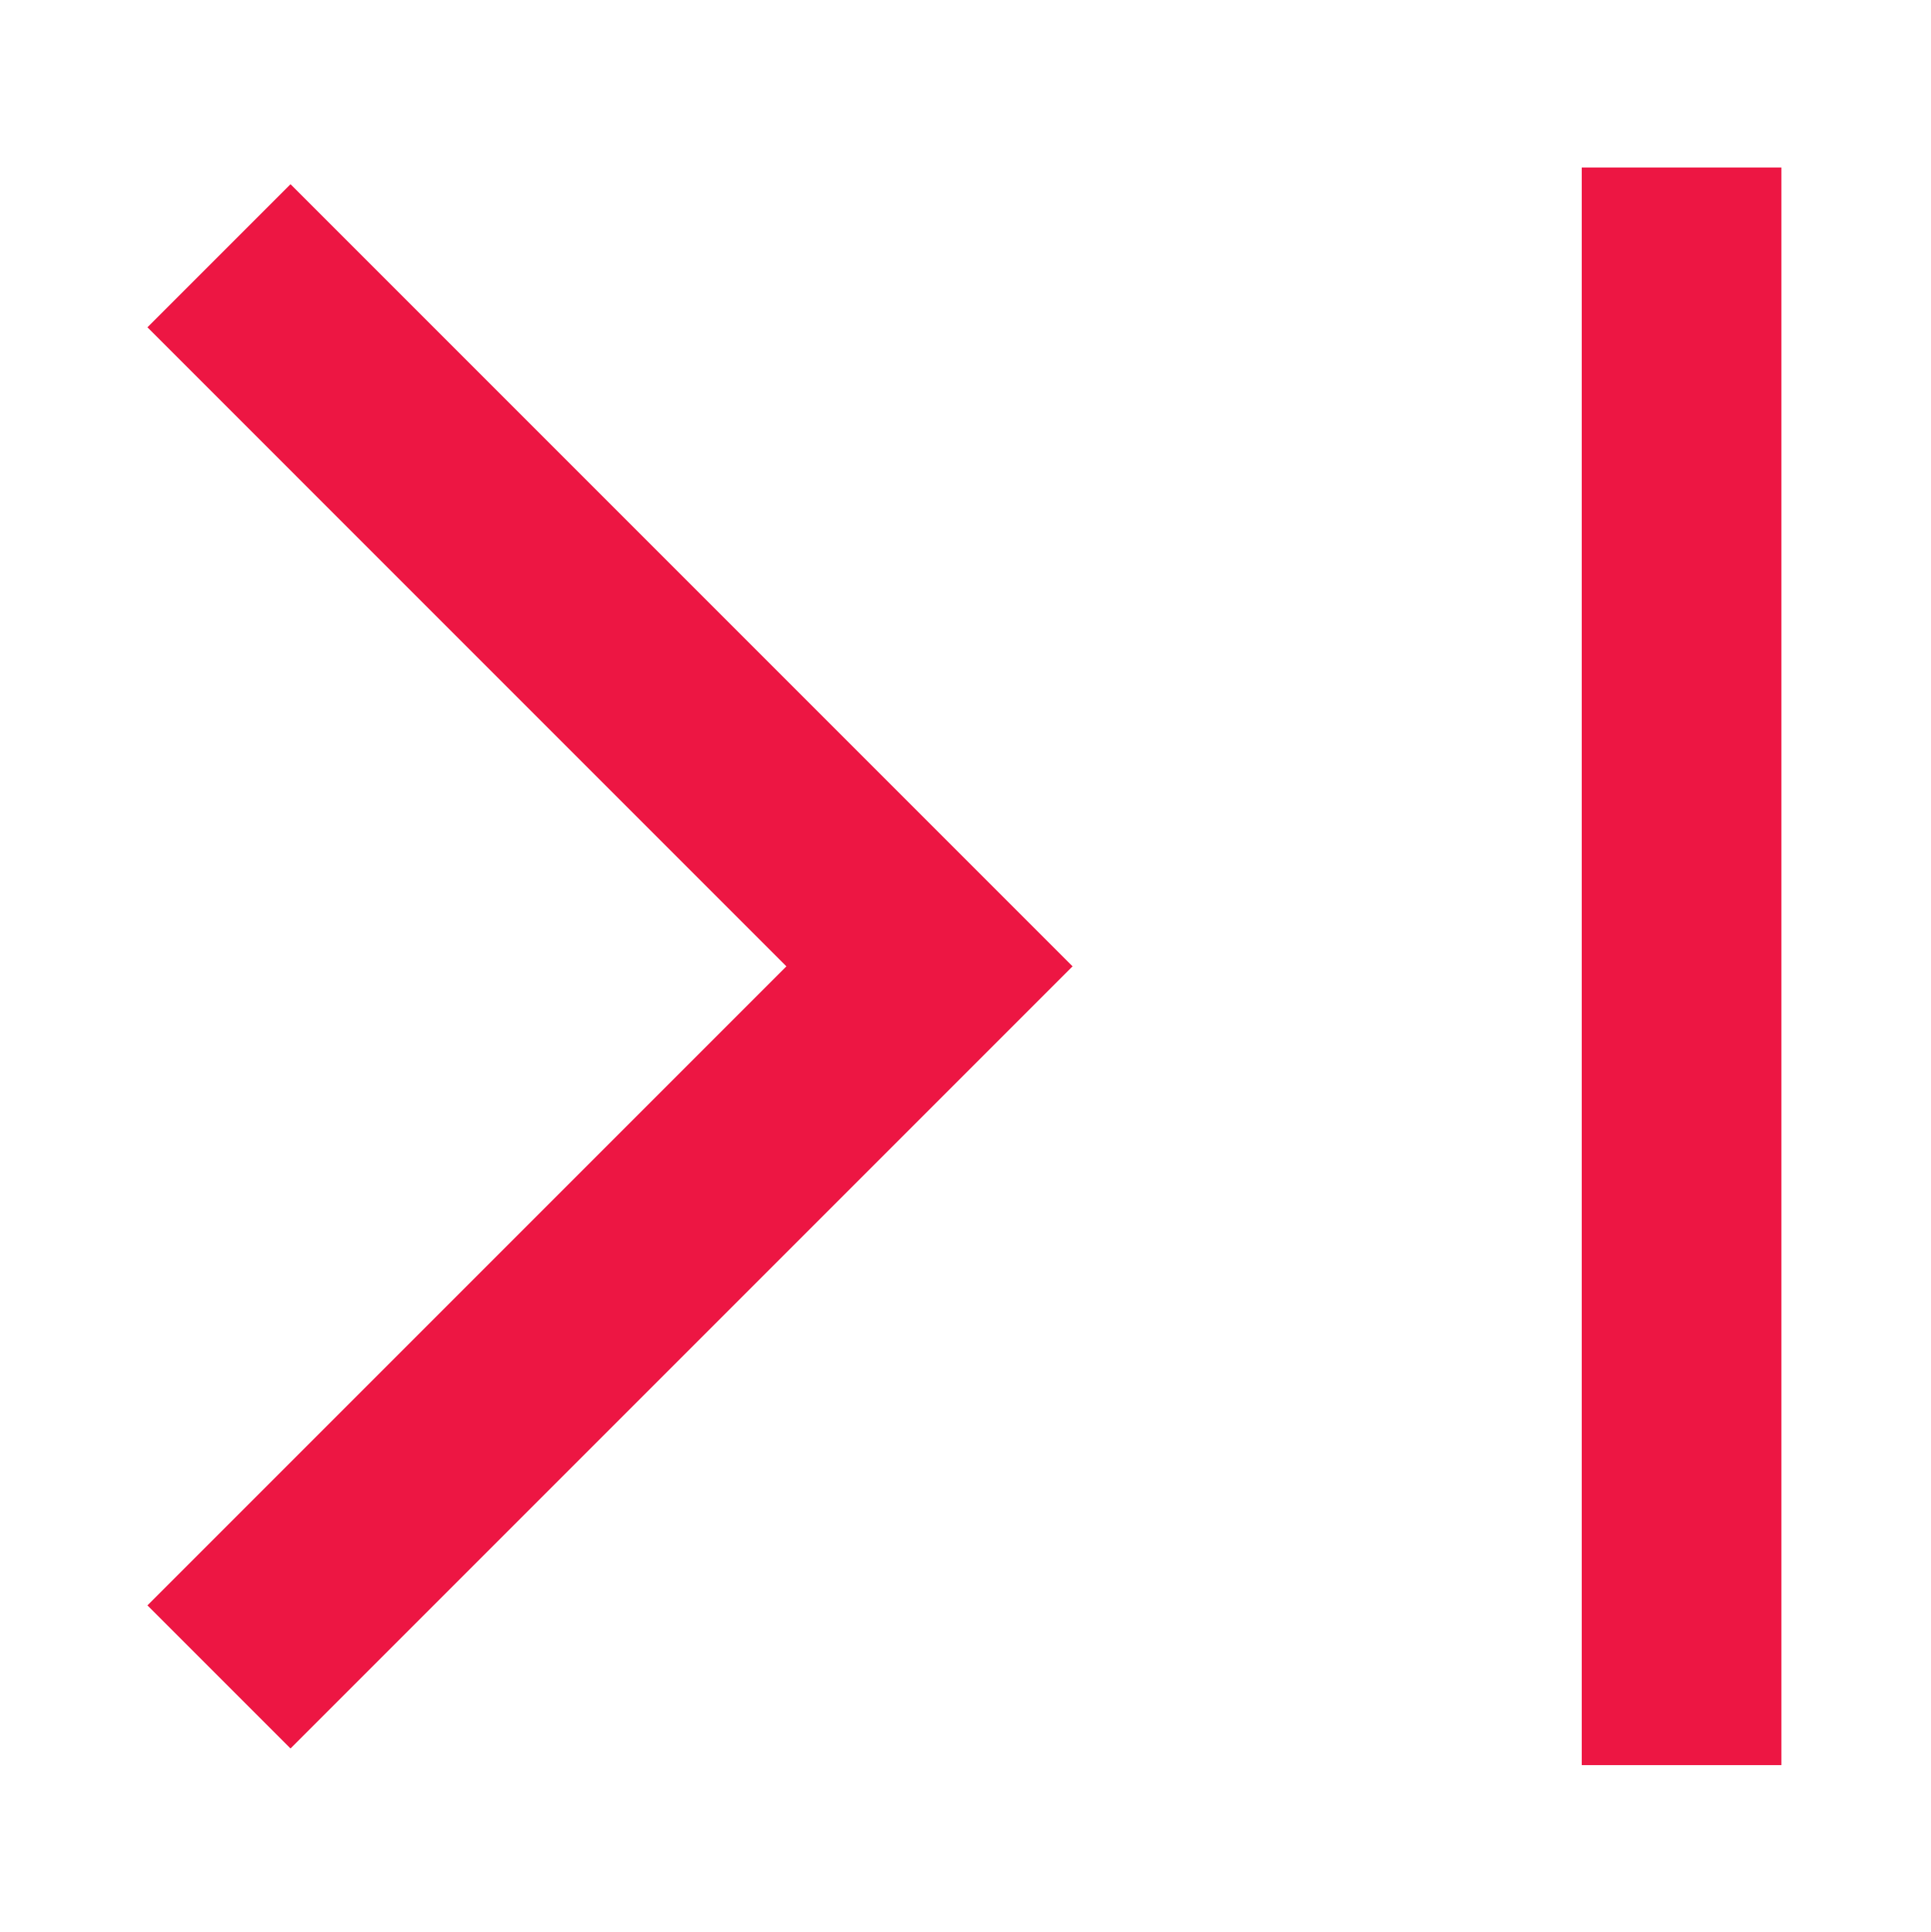
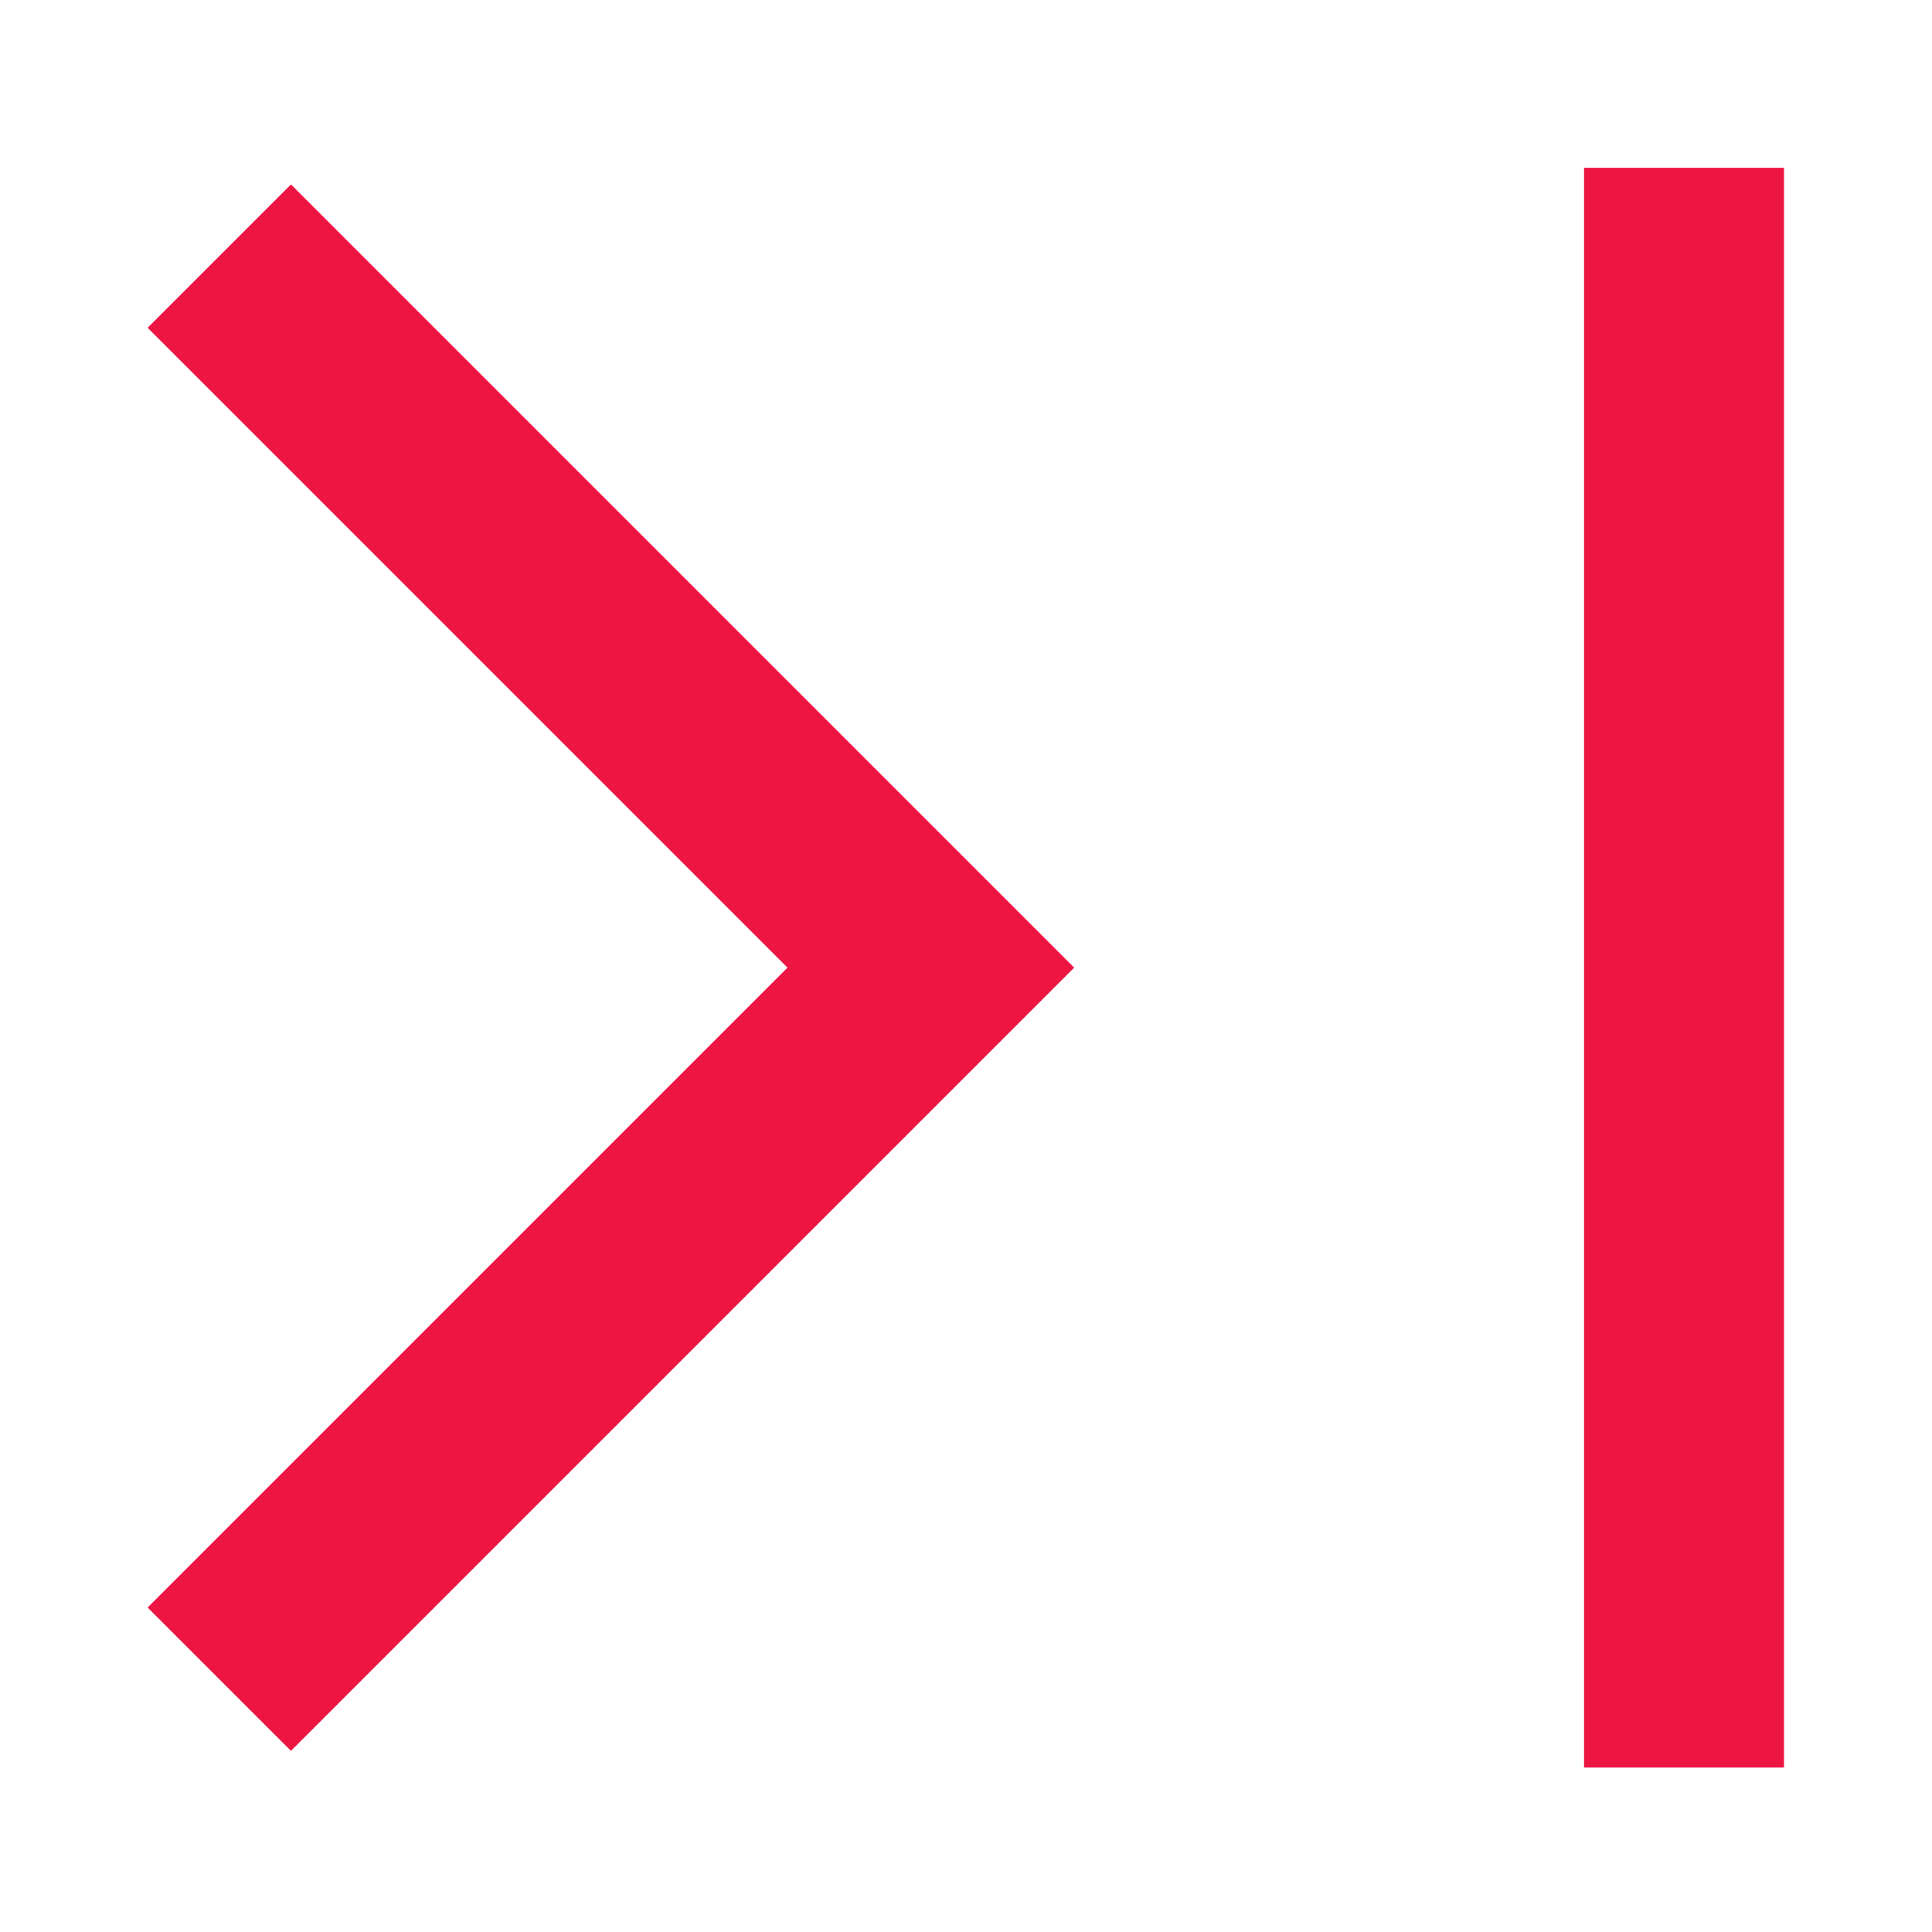
- <svg xmlns="http://www.w3.org/2000/svg" id="_レイヤー_5" data-name="レイヤー 5" viewBox="0 0 400.34 400.56">
+ <svg xmlns="http://www.w3.org/2000/svg" id="_レイヤー_1" data-name="レイヤー 1" viewBox="0 0 99.73 99.73">
  <defs>
    <style>
      .cls-1 {
        fill: #ed1643;
      }
    </style>
  </defs>
-   <path class="cls-1" d="m60.24,362.51l-29.67-29.67,132.49-132.49L30.57,67.86l29.67-29.67,162.16,162.16L60.24,362.51Zm267.74,3.45V34.73h41.4v331.23h-41.4Z" />
+   <path class="cls-1" d="m15.02,90.38l-7.4-7.4,33.03-33.03L7.62,16.92l7.4-7.4,40.43,40.43L15.02,90.38Zm66.75.86V8.66h10.32v82.58h-10.32Z" />
</svg>
